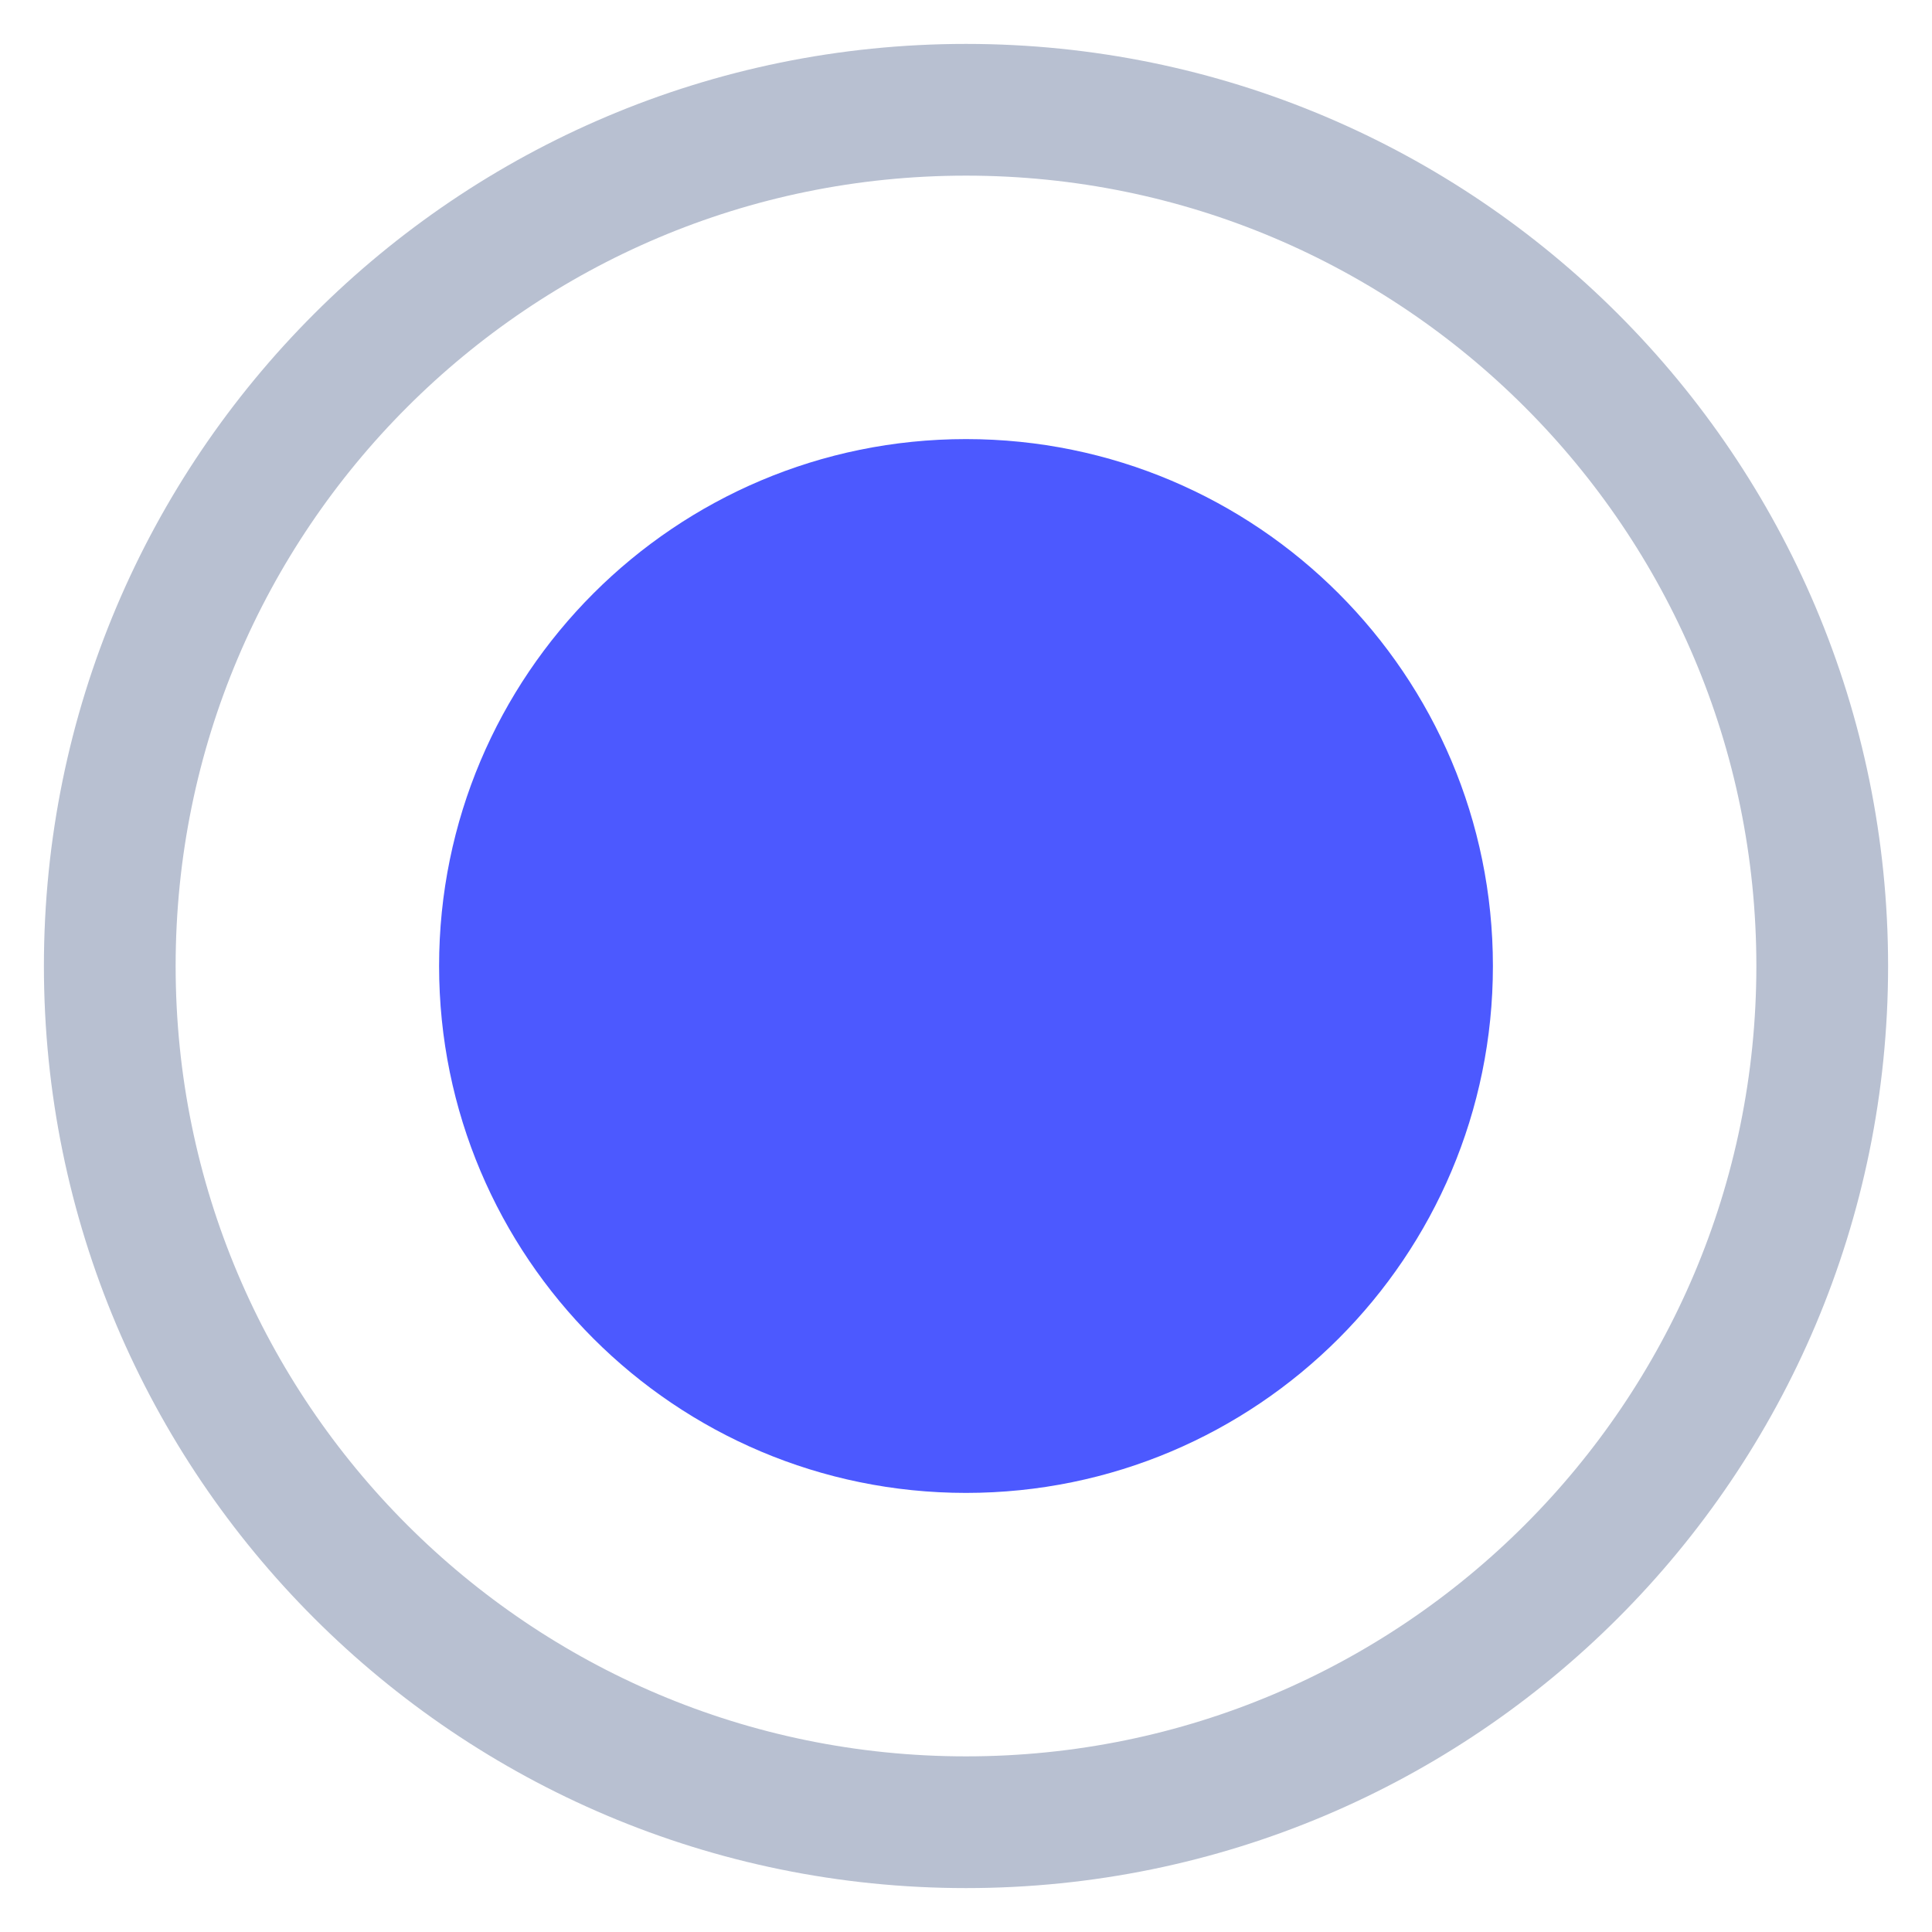
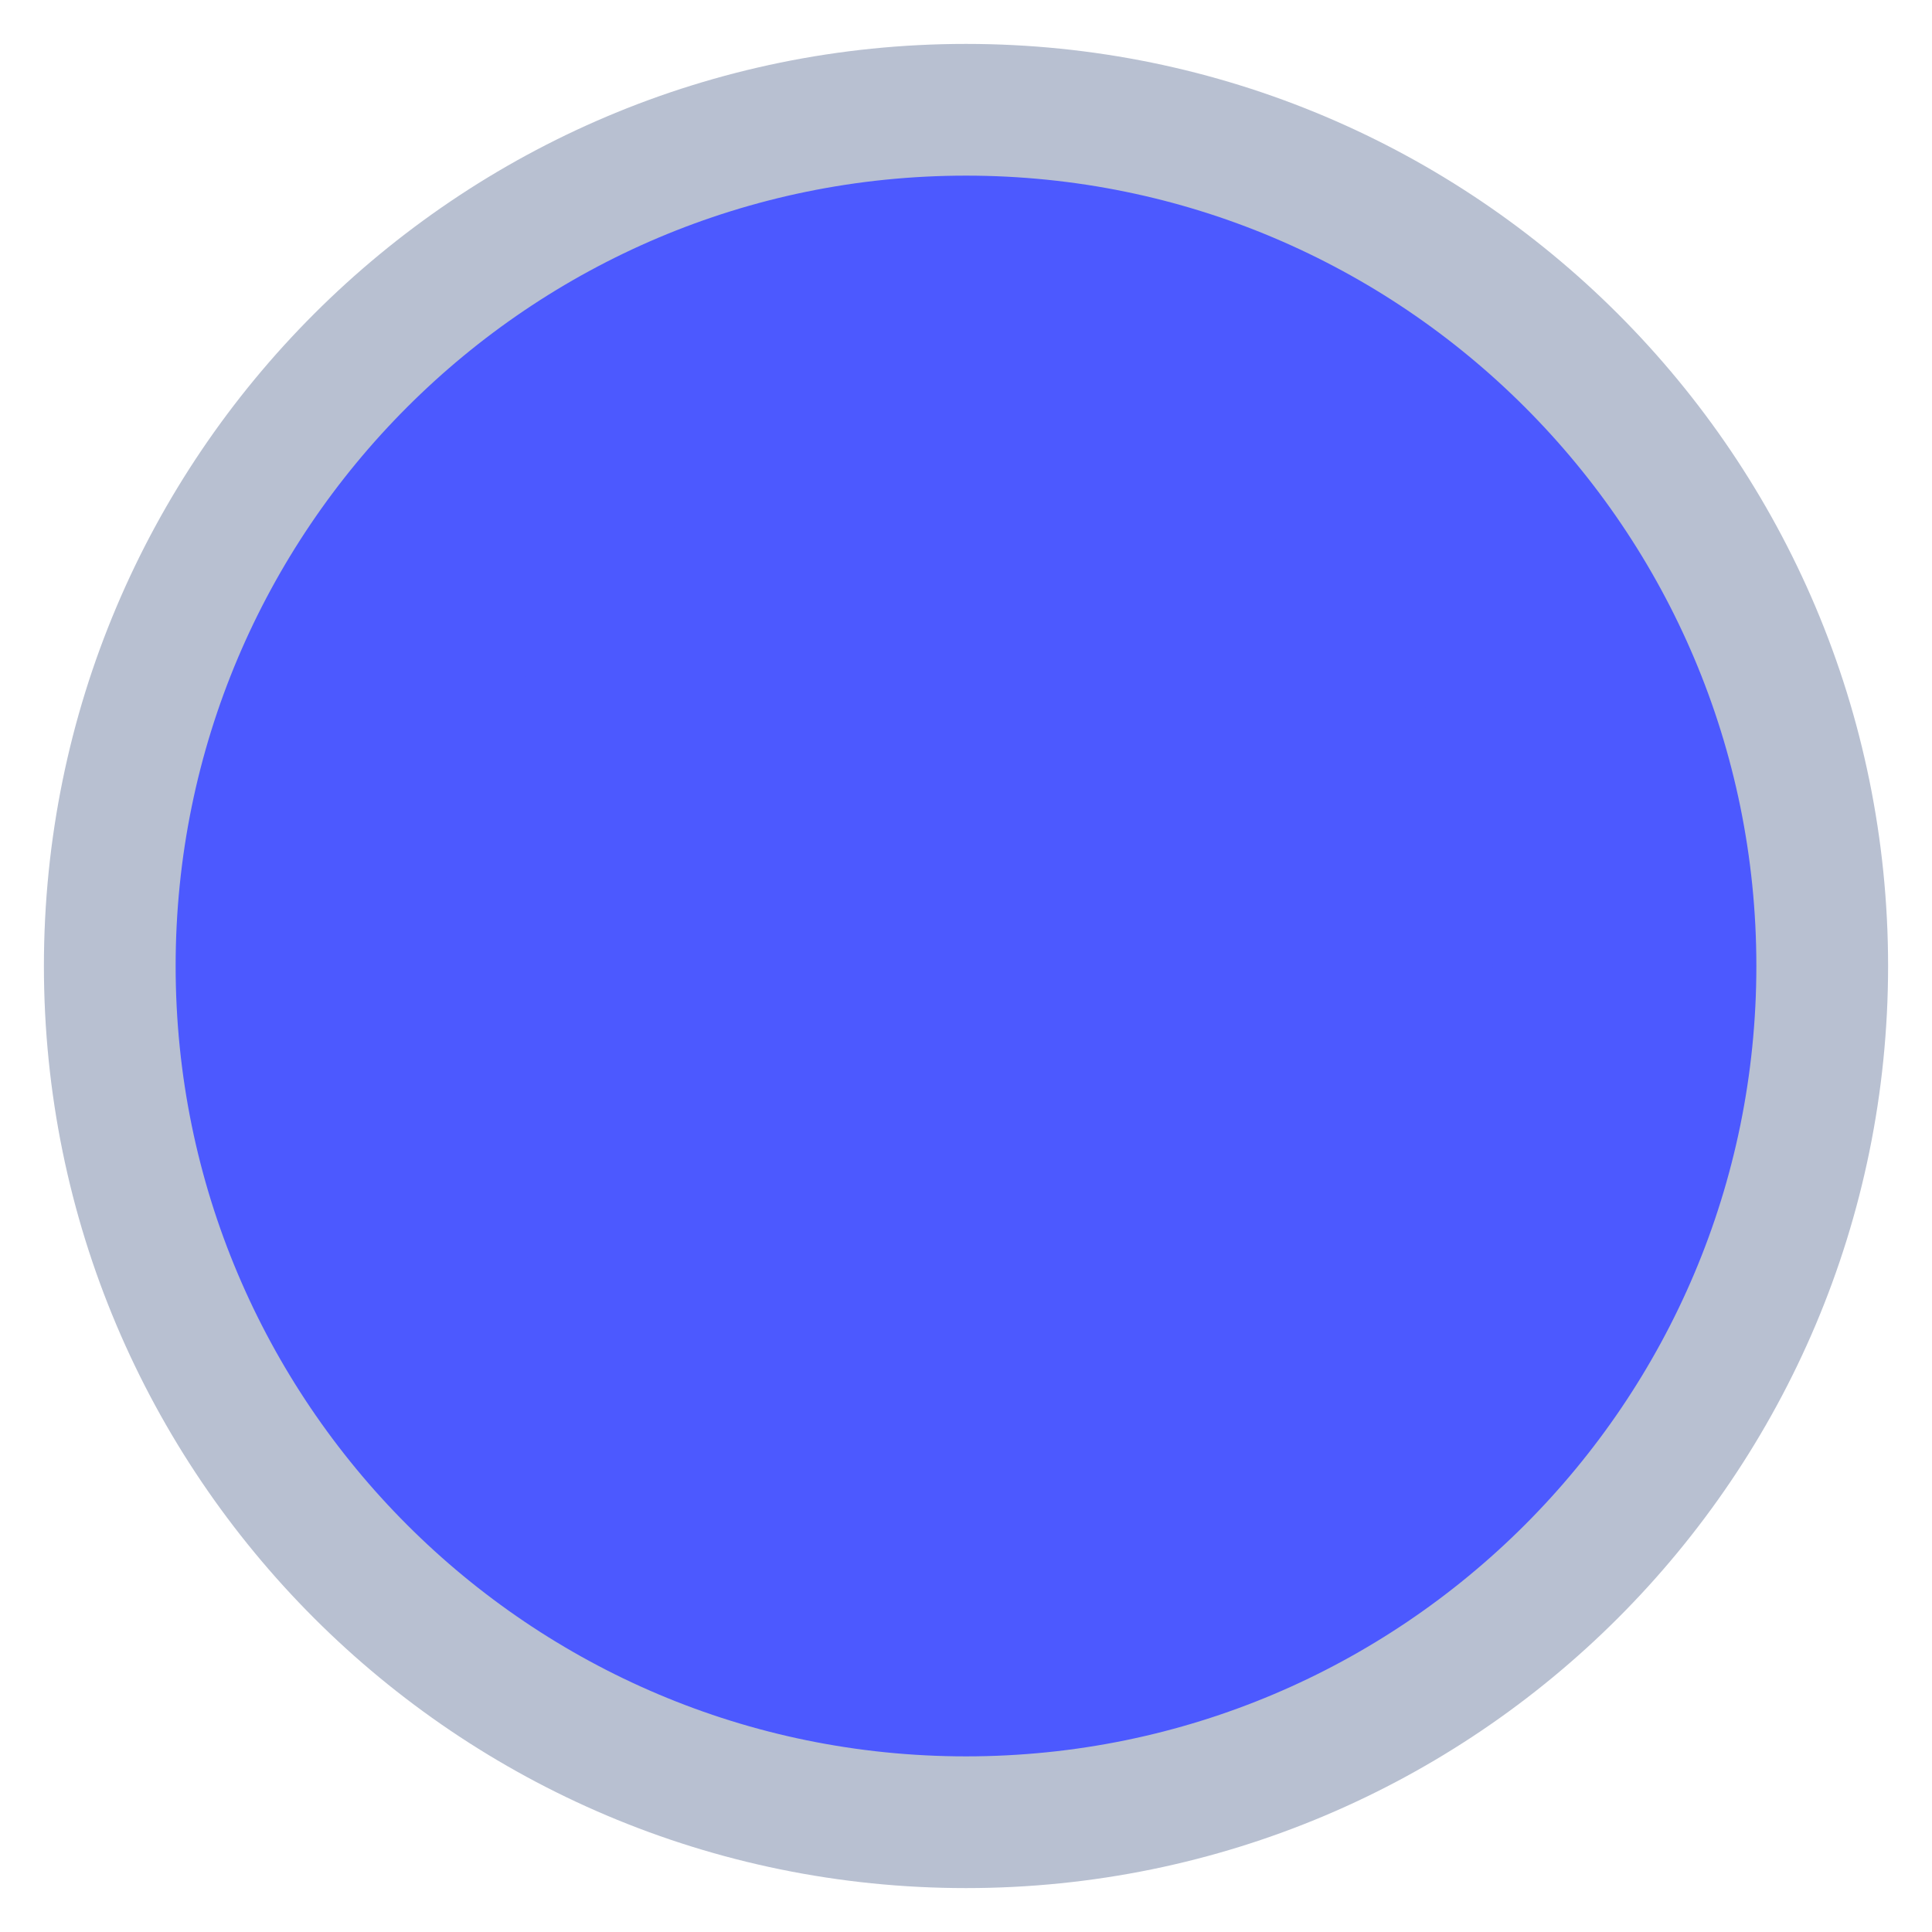
<svg xmlns="http://www.w3.org/2000/svg" viewBox="0 0 22 22">
-   <g fill="none" fill-rule="evenodd" transform="translate(2 2)">
+   <g fill="#4C59FF" fill-rule="evenodd" transform="translate(2 2)">
    <circle cx="9" cy="9" r="9.75" stroke="#B8C0D1" stroke-width="1.5" />
    <circle cx="9" cy="9" r="6" fill="#4C59FF" />
  </g>
</svg>
